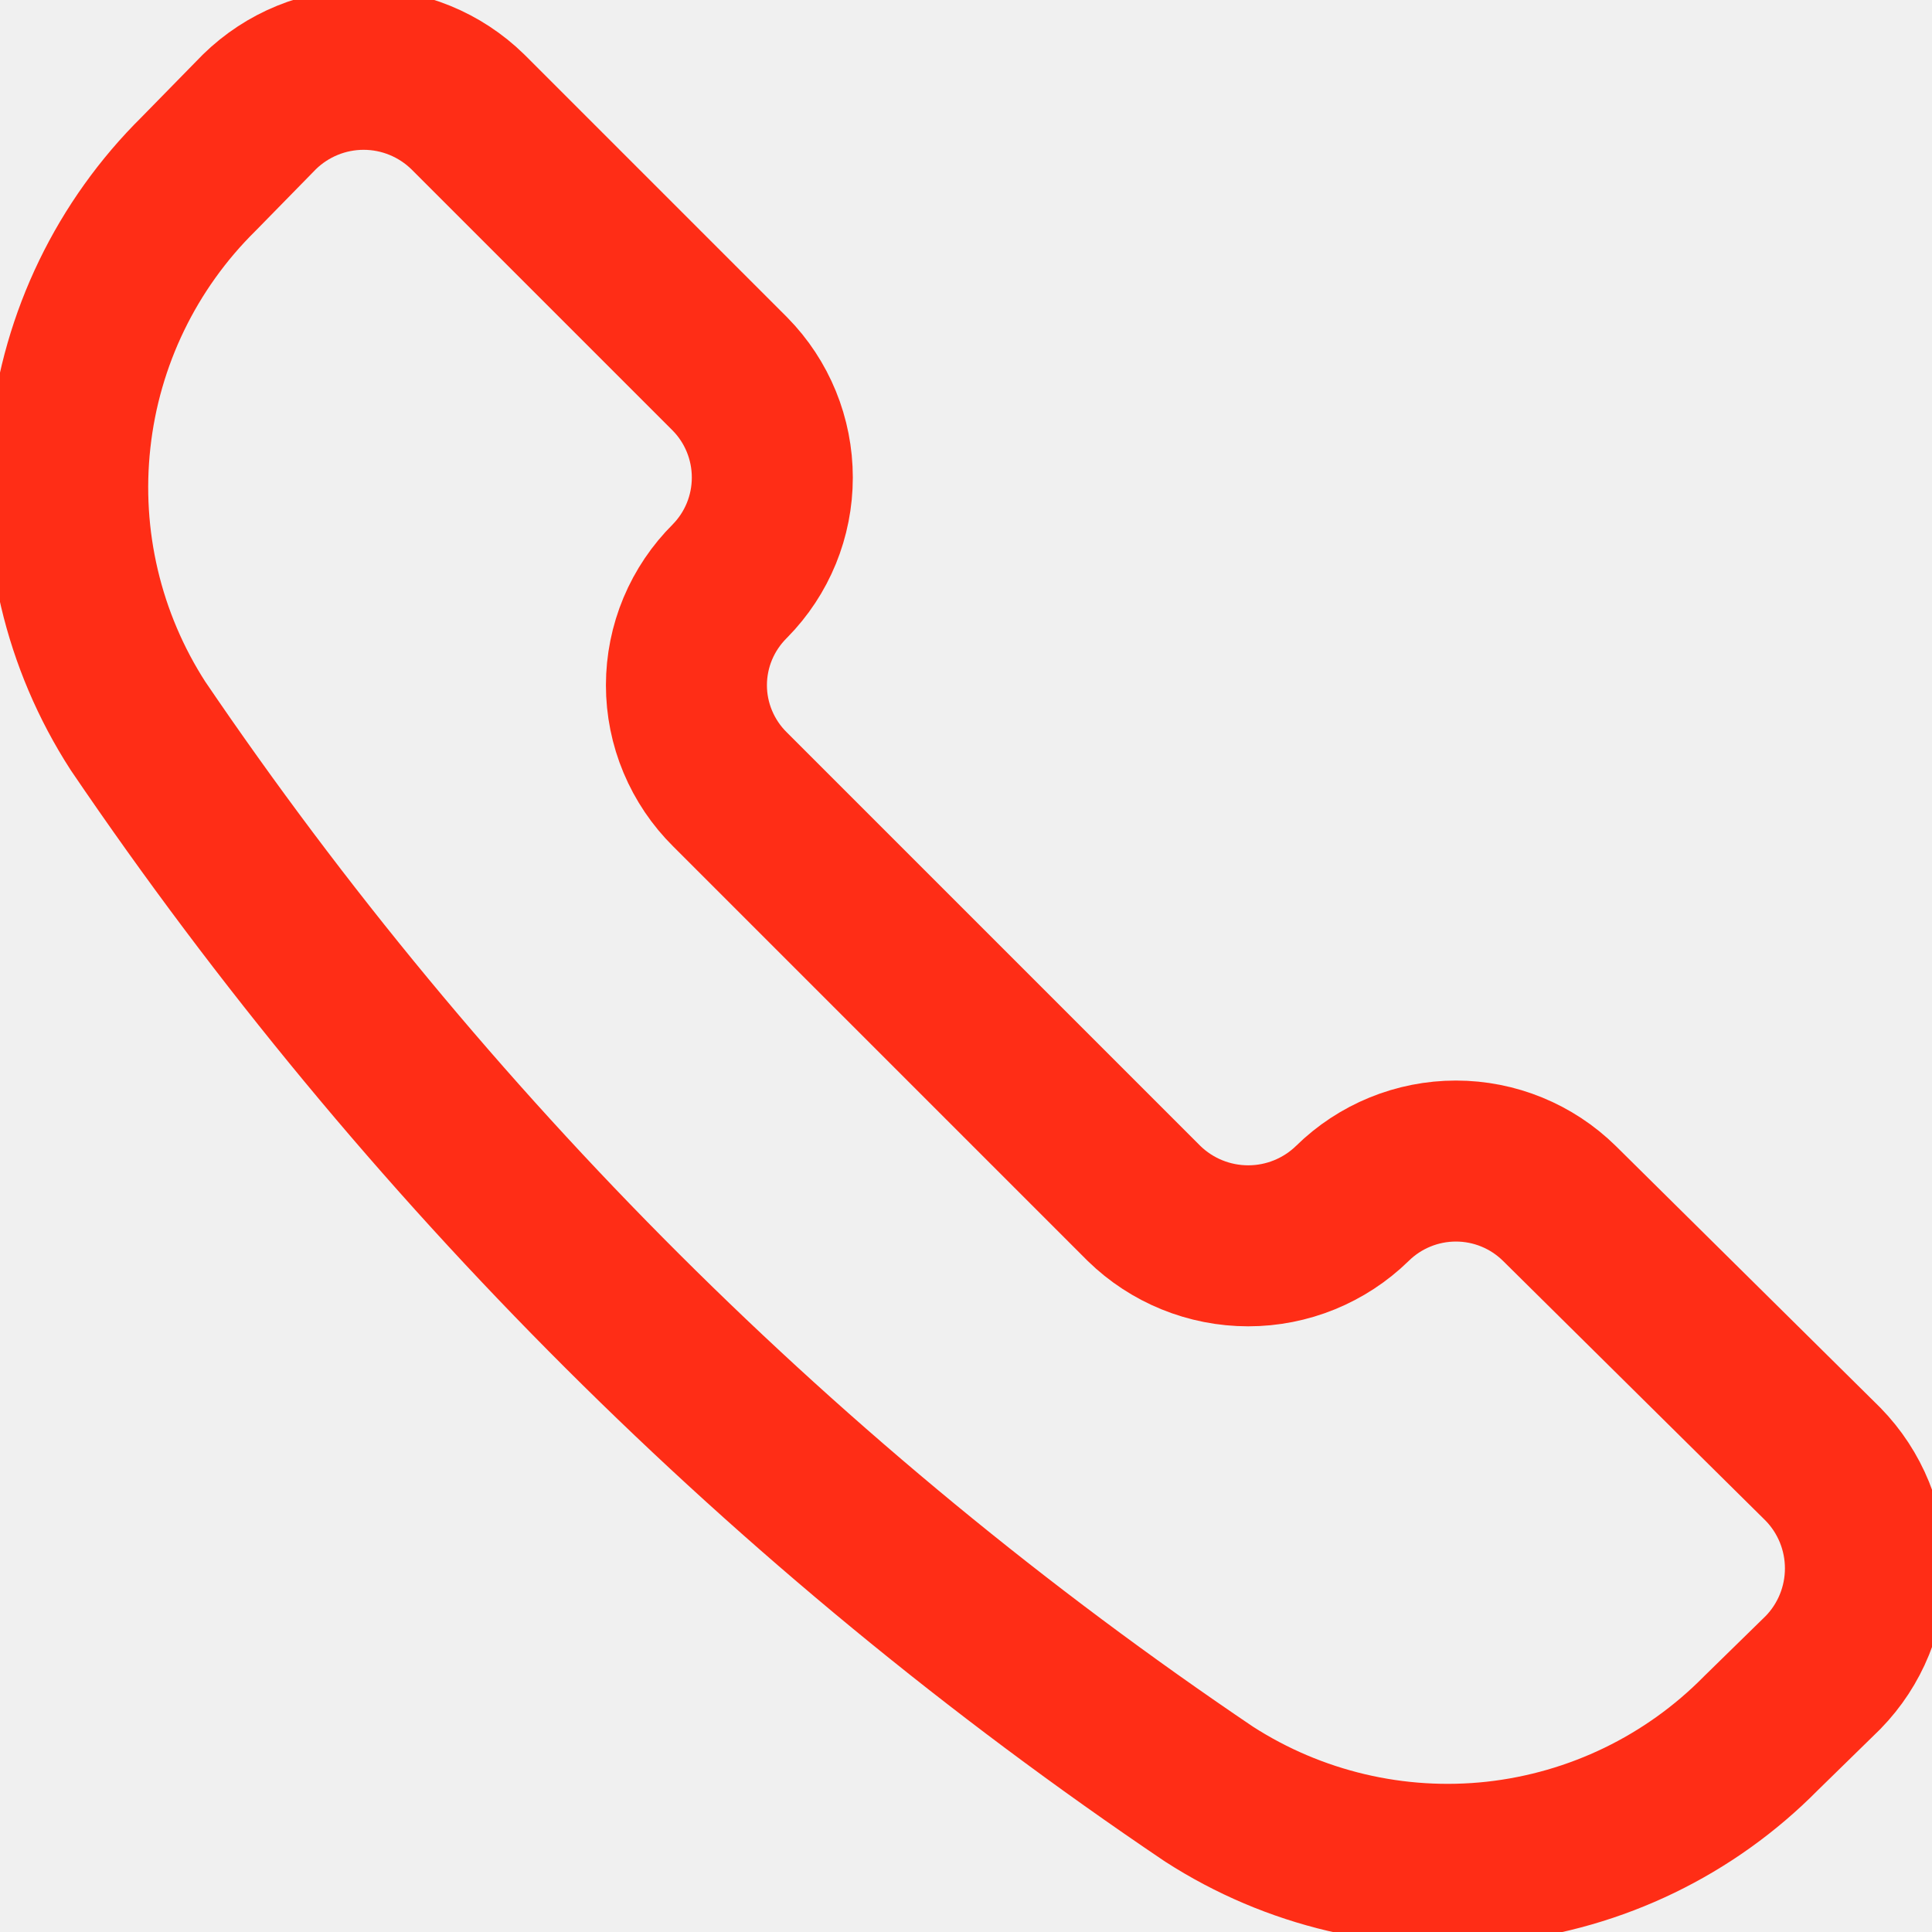
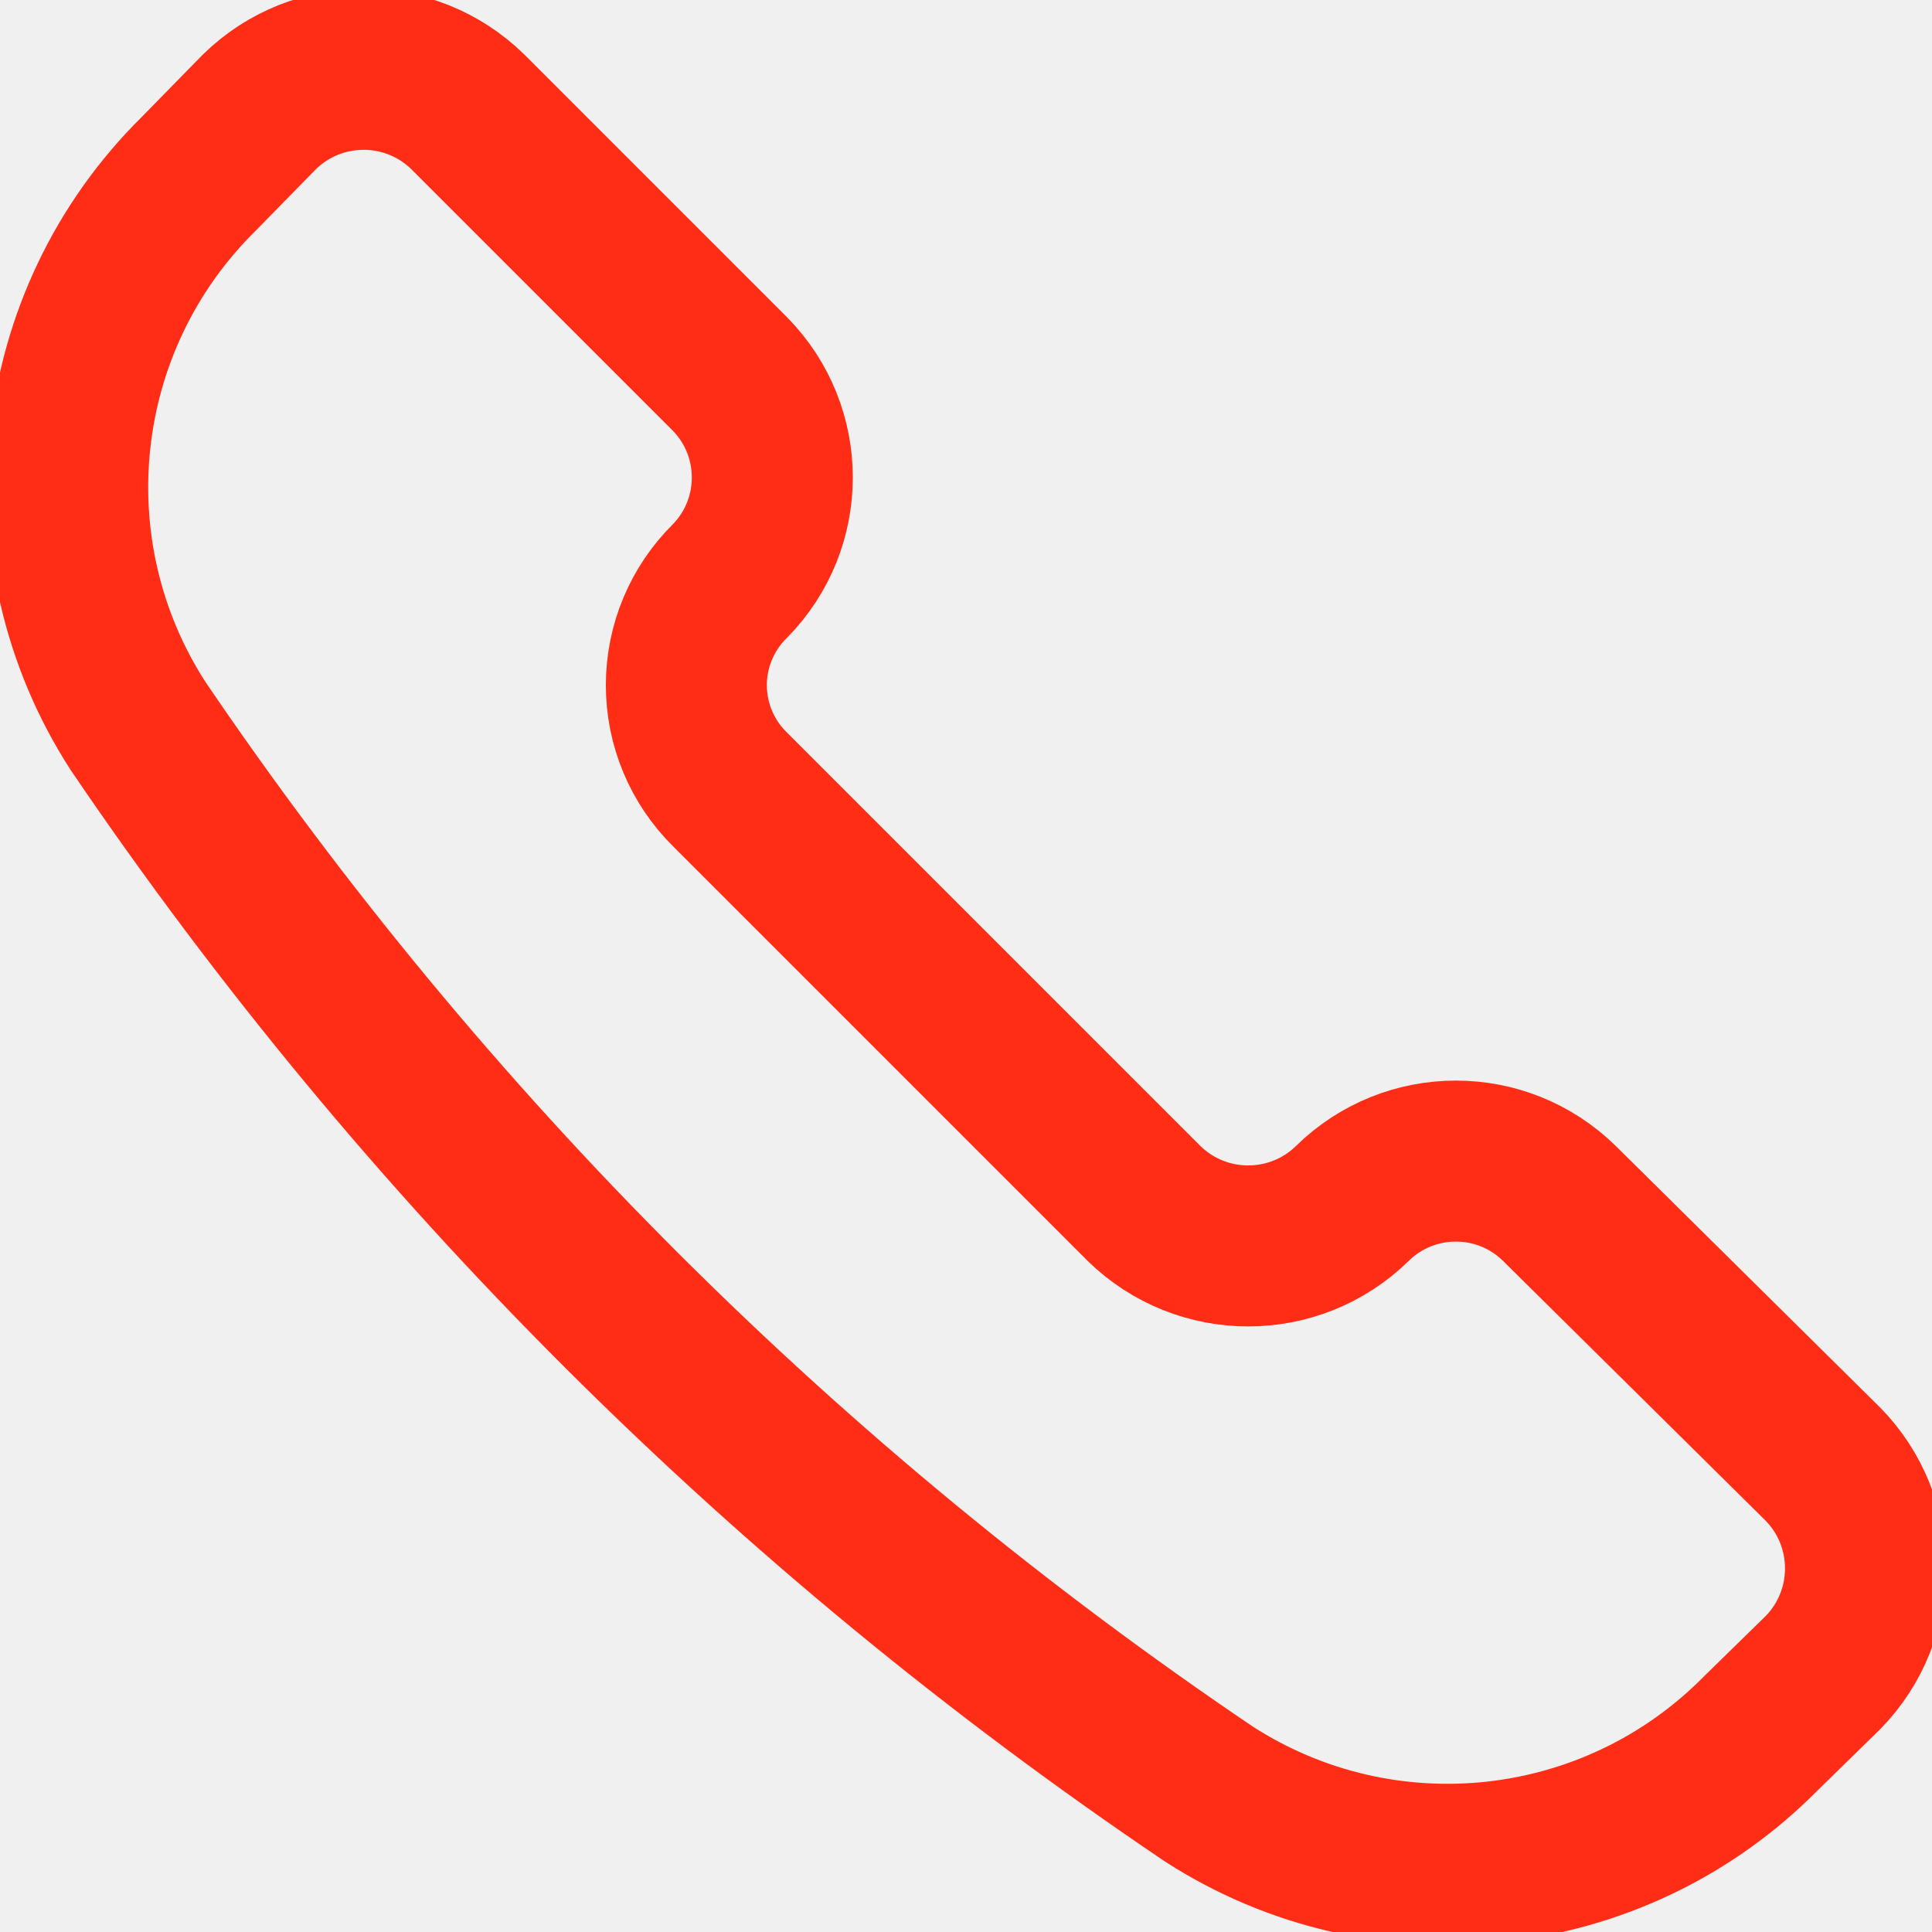
- <svg xmlns="http://www.w3.org/2000/svg" width="24" height="24" viewBox="0 0 24 24" fill="none">
+ <svg xmlns="http://www.w3.org/2000/svg" width="24" height="24" fill="none" viewBox="0 0 24 24">
  <g clip-path="url(#clip0_203_16188)">
-     <path d="M15.017 22.286C16.073 22.967 17.331 23.264 18.579 23.127C19.828 22.989 20.992 22.426 21.874 21.532L22.646 20.777C22.984 20.431 23.173 19.967 23.173 19.483C23.173 18.999 22.984 18.535 22.646 18.189L19.371 14.949C19.028 14.612 18.567 14.423 18.086 14.423C17.605 14.423 17.143 14.612 16.8 14.949V14.949C16.454 15.287 15.989 15.476 15.506 15.476C15.022 15.476 14.557 15.287 14.211 14.949L9.068 9.806C8.897 9.637 8.761 9.435 8.668 9.213C8.575 8.991 8.527 8.753 8.527 8.512C8.527 8.271 8.575 8.032 8.668 7.81C8.761 7.588 8.897 7.387 9.068 7.217V7.217C9.406 6.874 9.594 6.413 9.594 5.932C9.594 5.451 9.406 4.989 9.068 4.646L5.811 1.389C5.465 1.051 5.001 0.861 4.517 0.861C4.033 0.861 3.569 1.051 3.223 1.389L2.468 2.16C1.574 3.043 1.011 4.206 0.874 5.455C0.736 6.704 1.033 7.962 1.714 9.017C5.263 14.247 9.778 18.751 15.017 22.286V22.286Z" stroke="#ff2d16" stroke-width="2" stroke-linecap="round" stroke-linejoin="round" />
+     <path stroke="#ff2d16" stroke-linecap="round" stroke-linejoin="round" stroke-width="2" d="M15.017 22.286a5.47 5.47 0 0 0 6.857-.754l.772-.755a1.85 1.85 0 0 0 0-2.588l-3.275-3.24a1.835 1.835 0 0 0-2.571 0v0a1.85 1.85 0 0 1-2.589 0L9.068 9.806a1.817 1.817 0 0 1 0-2.589v0a1.834 1.834 0 0 0 0-2.571L5.811 1.389a1.85 1.85 0 0 0-2.588 0l-.755.771a5.47 5.47 0 0 0-.754 6.857 49.6 49.6 0 0 0 13.303 13.269" />
  </g>
  <defs>
    <clipPath id="clip0_203_16188">
-       <rect width="24" height="24" fill="white" />
+       <path fill="#fff" d="M0 0h24v24H0z" />
    </clipPath>
  </defs>
</svg>
